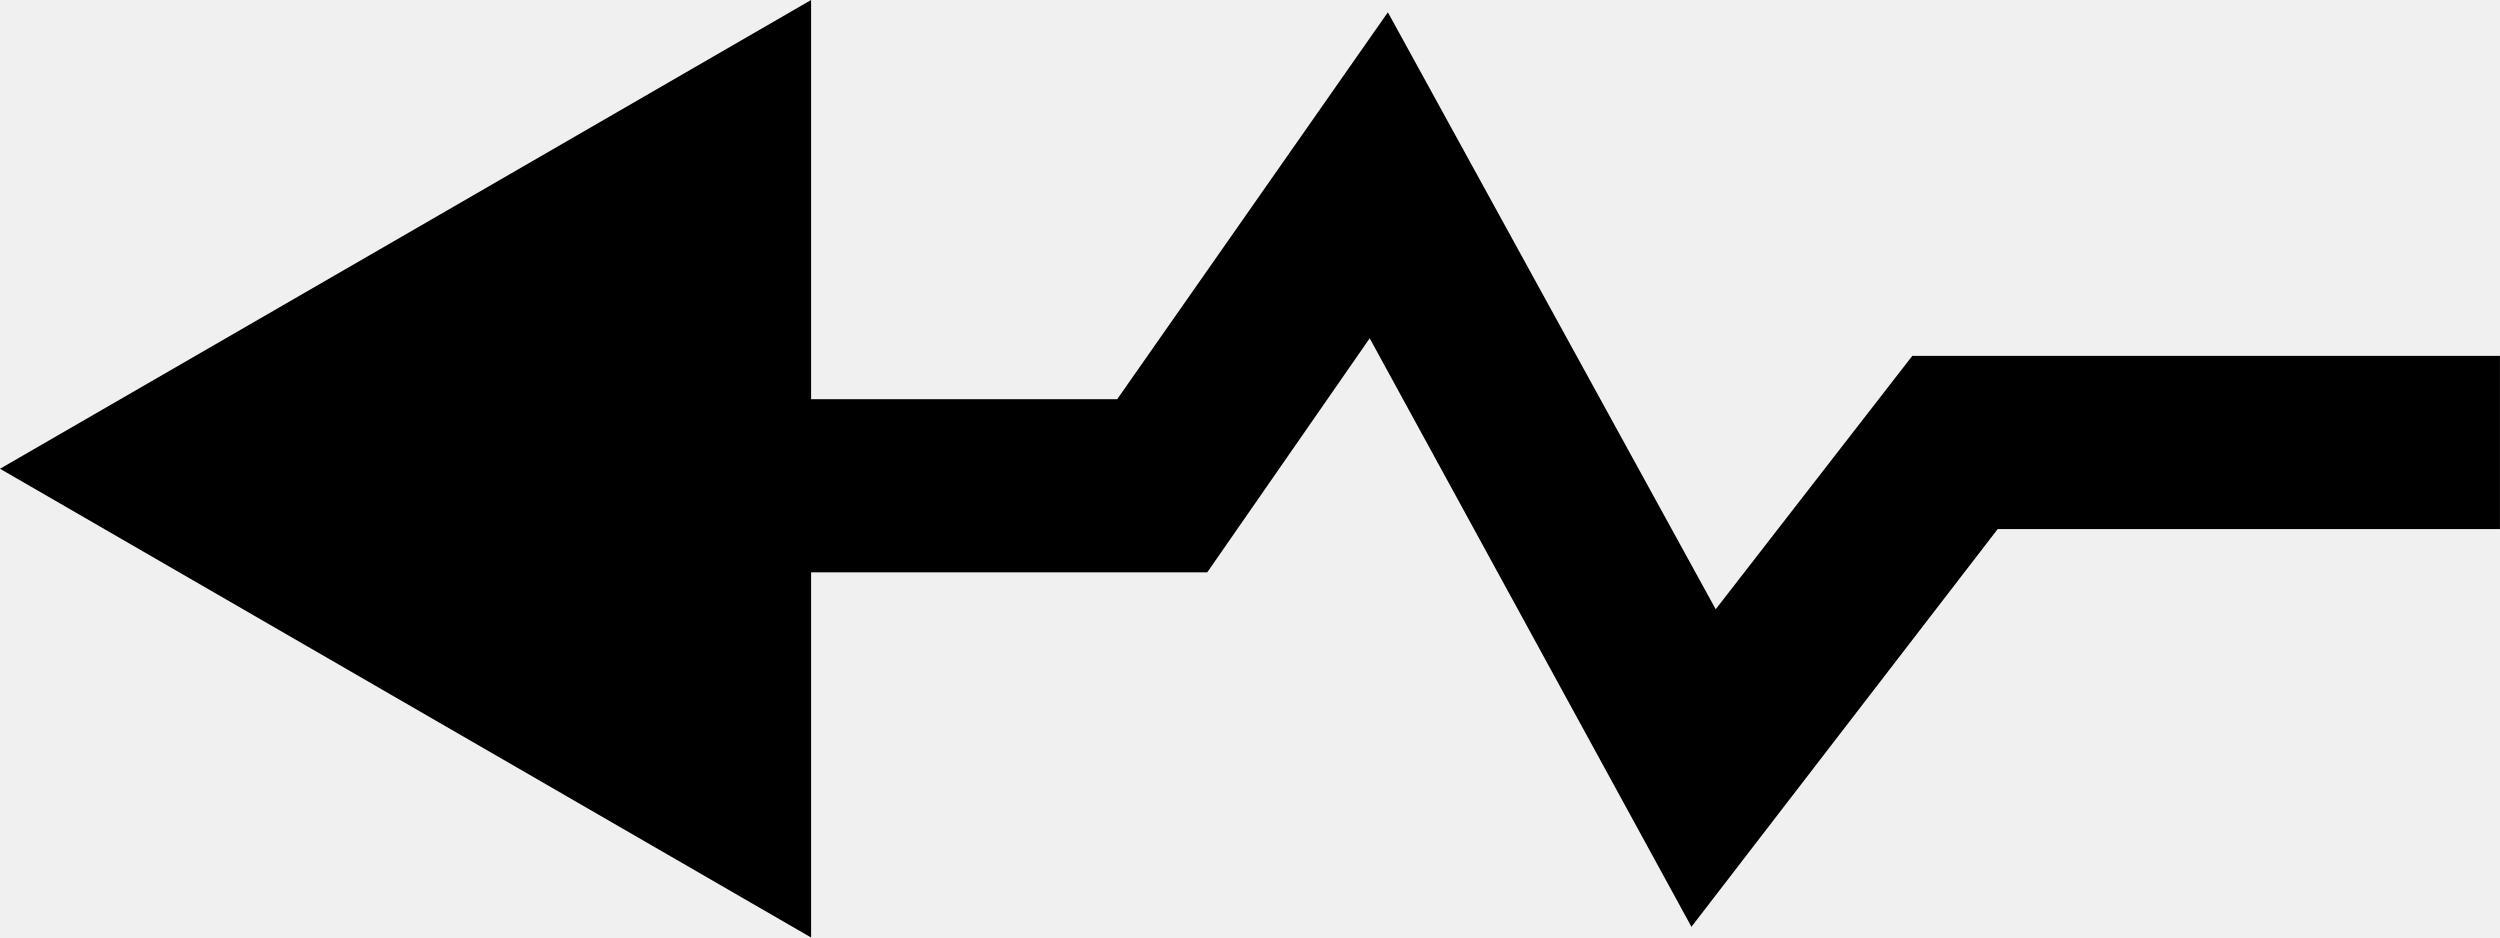
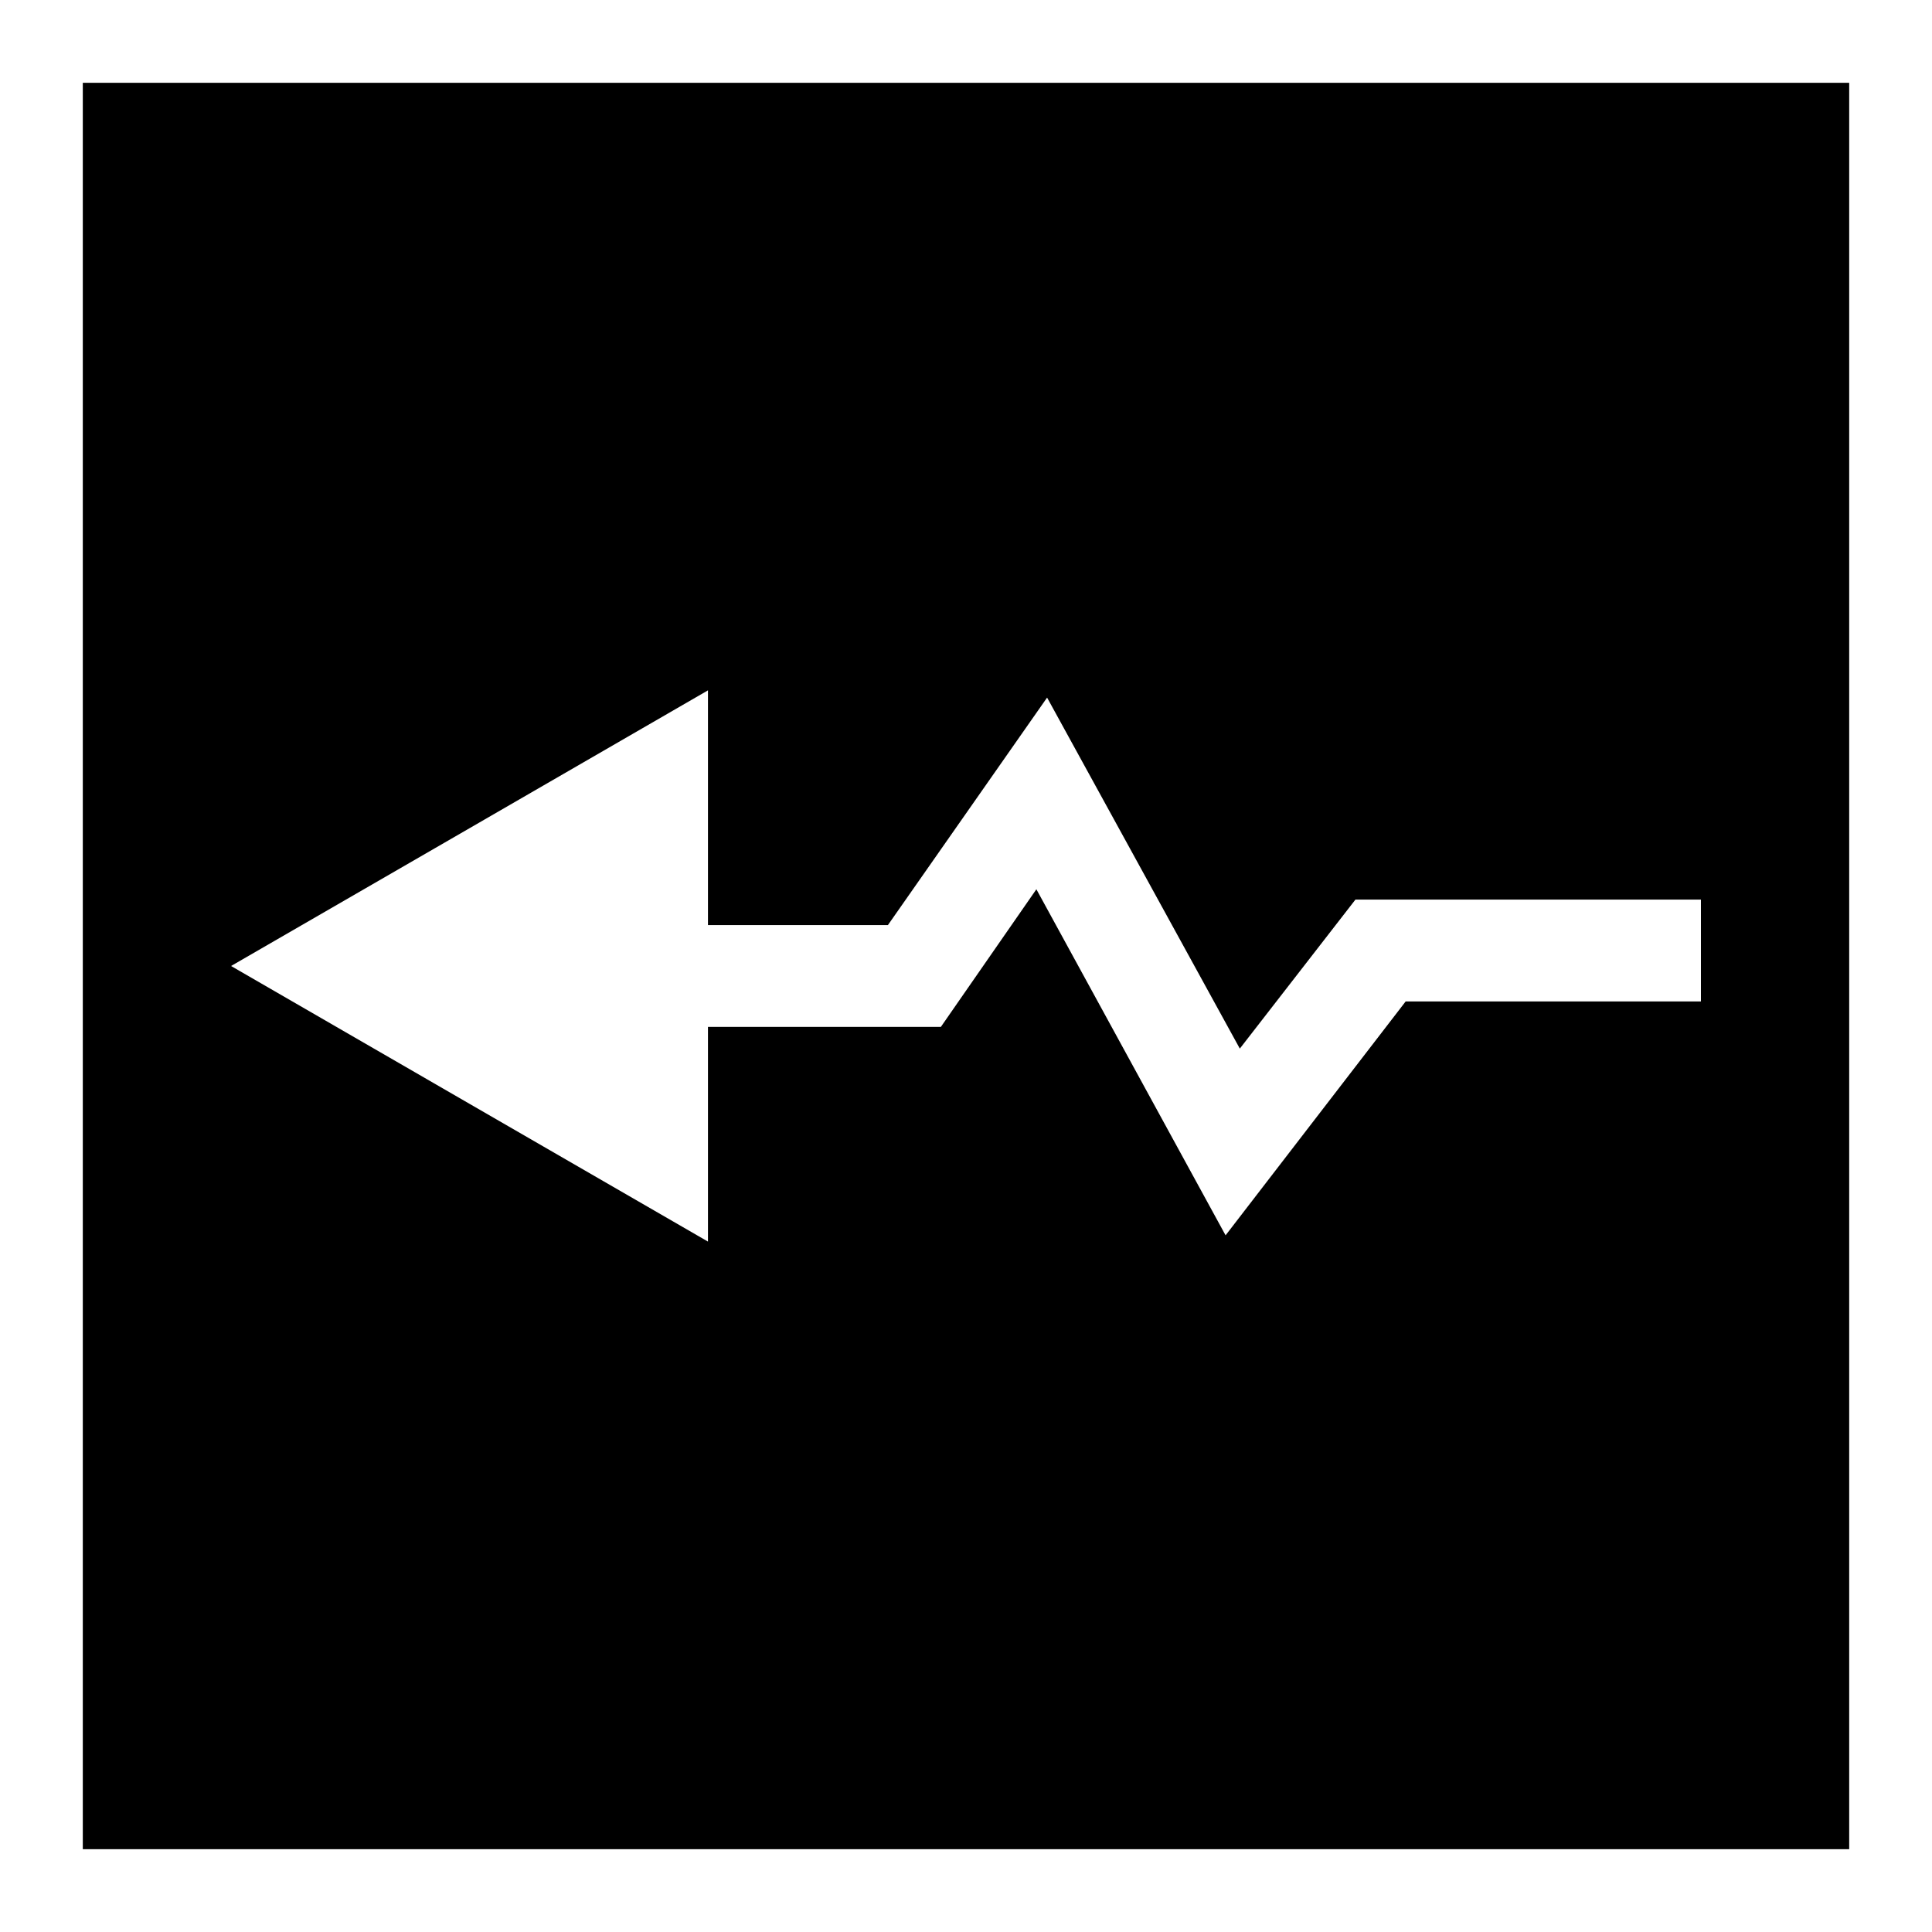
- <svg xmlns="http://www.w3.org/2000/svg" version="1.1" id="Layer_1" x="0px" y="0px" width="53.258px" height="19.973px" viewBox="87.132 33.141 53.258 19.973" enable-background="new 87.132 33.141 53.258 19.973" xml:space="preserve">
-   <polygon points="140.389,40.722 140.389,44.412 129.689,44.412 123.165,52.885 116.311,40.348 112.85,45.334 104.411,45.334   104.411,53.113 95.771,48.12 87.132,43.127 95.774,38.134 104.411,33.141 104.411,41.645 110.932,41.645 116.698,33.403   123.682,46.12 127.87,40.722 " />
+ <svg xmlns="http://www.w3.org/2000/svg" version="1.1" id="Layer_1" x="0px" y="0px" width="70px" height="70px" viewBox="-12.936 -13.436 70 70" enable-background="new -12.936 -13.436 70 70" xml:space="preserve">
+   <g>
+     <rect x="-11.436" y="-11.936" width="67" height="67" />
+     <path fill="#FFFFFF" d="M54.064-10.436v64h-64v-64H54.064 M57.064-13.436h-70v70h70V-13.436L57.064-13.436z" />
+   </g>
+   <polygon fill="#FFFFFF" points="48.692,19.158 48.692,22.849 37.993,22.849 31.469,31.322 24.614,18.784 21.153,23.771   12.715,23.771 12.715,31.549 4.075,26.557 -4.564,21.564 4.077,16.571 12.715,11.577 12.715,20.081 19.235,20.081 25.002,11.839   31.985,24.557 36.174,19.158 " />
</svg>
